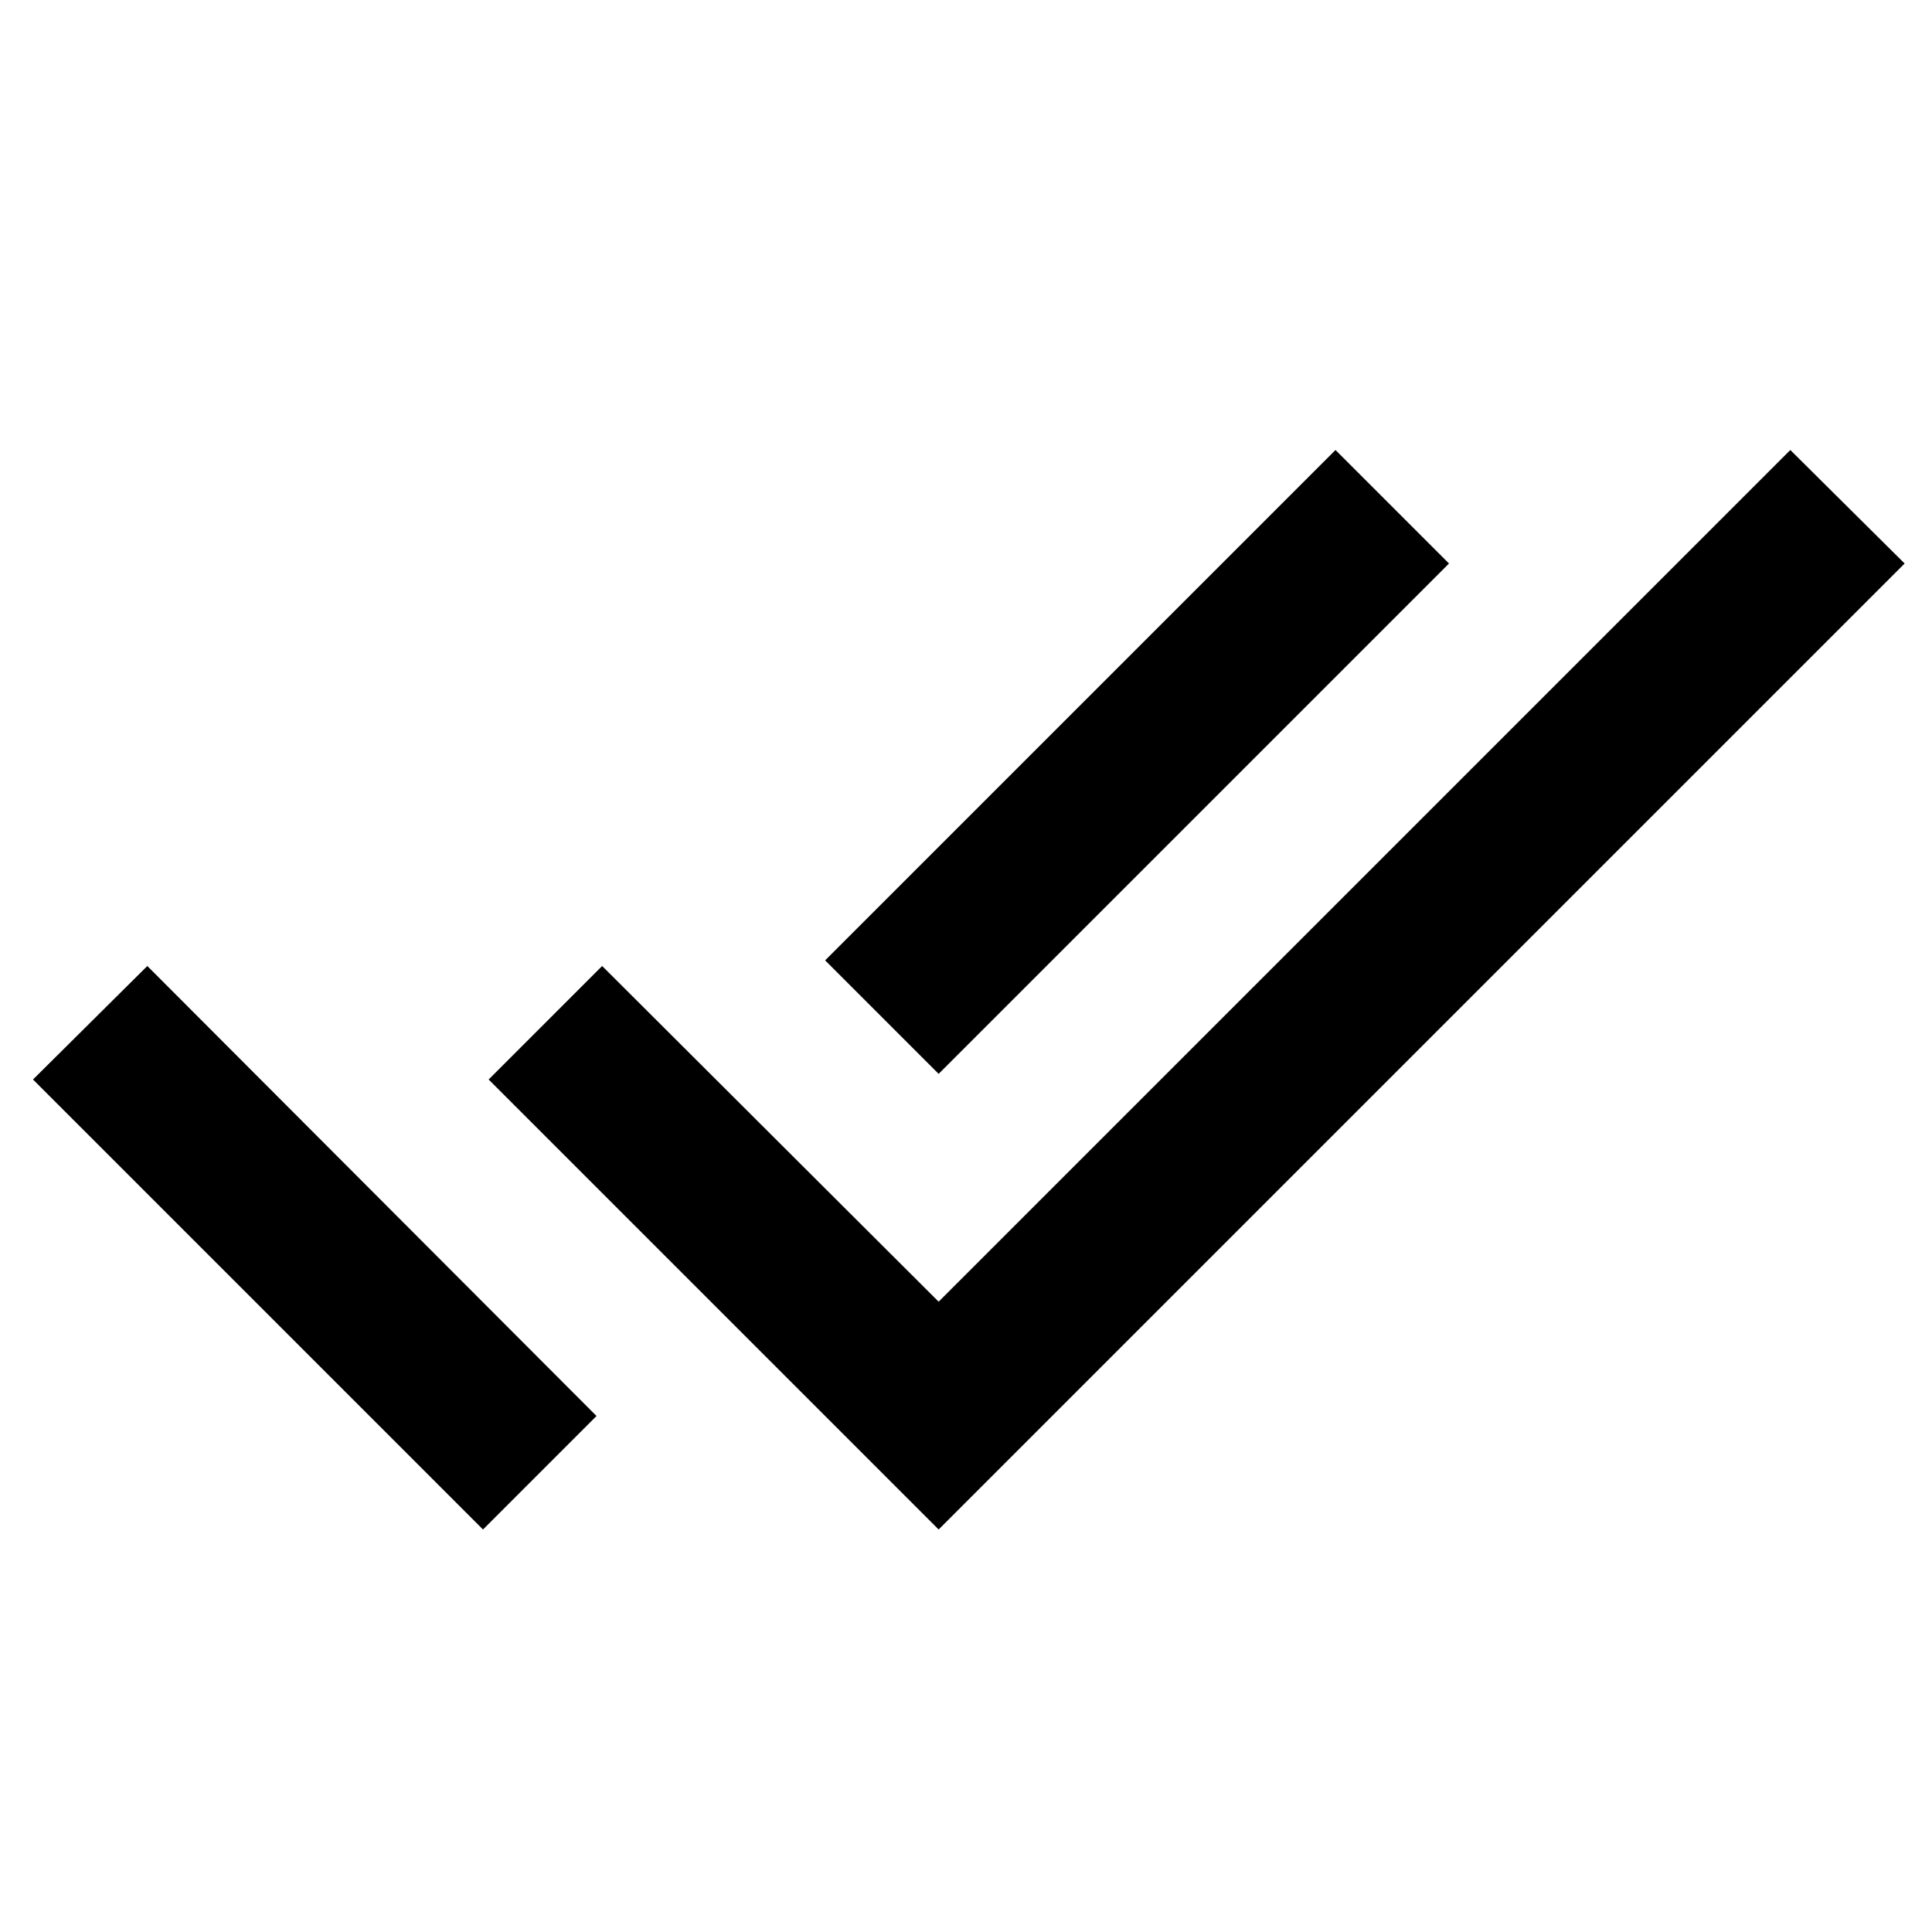
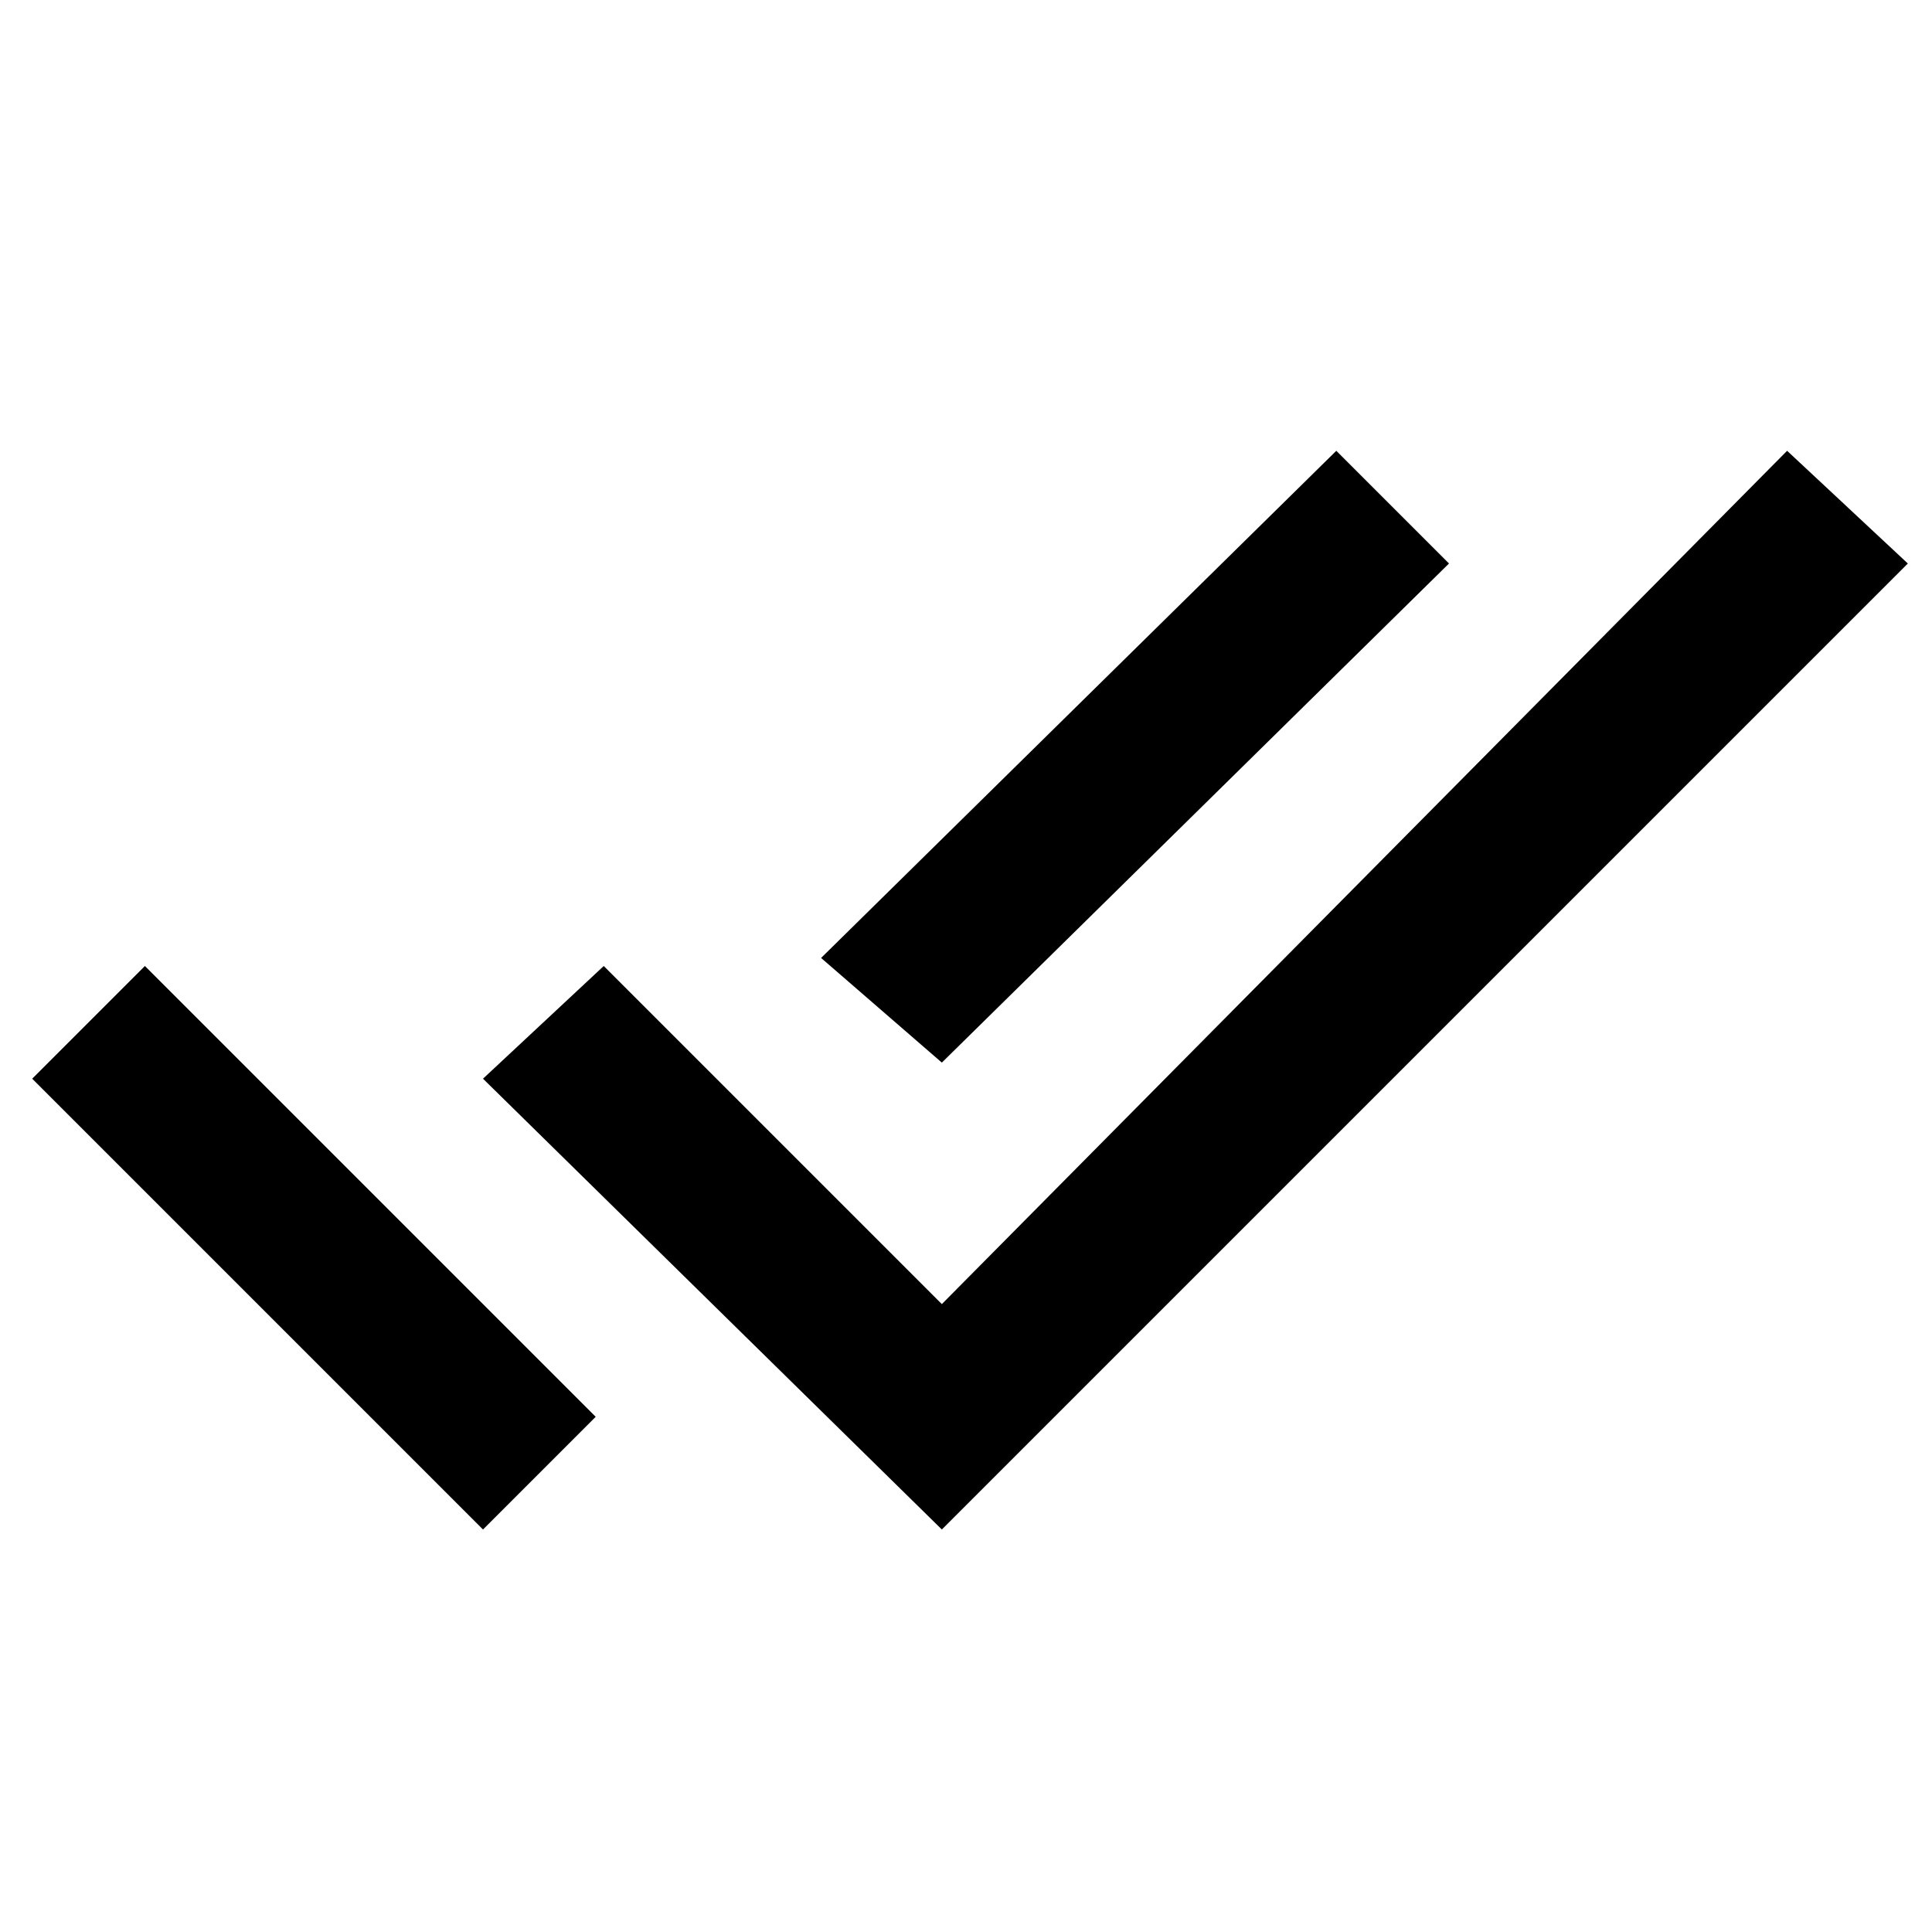
- <svg xmlns="http://www.w3.org/2000/svg" width="24" height="24" viewBox="0 0 24 24">
-   <path d="M18 7l-1.41-1.41-6.34 6.34 1.41 1.41L18 7zm4.24-1.41L11.66 16.17 7.48 12l-1.41 1.41L11.66 19l12-12-1.42-1.41zM.41 13.41L6 19l1.41-1.41L1.83 12 .41 13.41z" />
+ <svg xmlns="http://www.w3.org/2000/svg" width="24" height="24">
+   <path d="M18 7l-1.4-1.4-6.4 6.3 1.5 1.3L18 7zm4.2-1.4L11.7 16.2 7.5 12 6 13.4l5.7 5.6 12-12-1.5-1.4zM.4 13.4L6 19l1.4-1.4L1.8 12 .4 13.4z" />
</svg>
